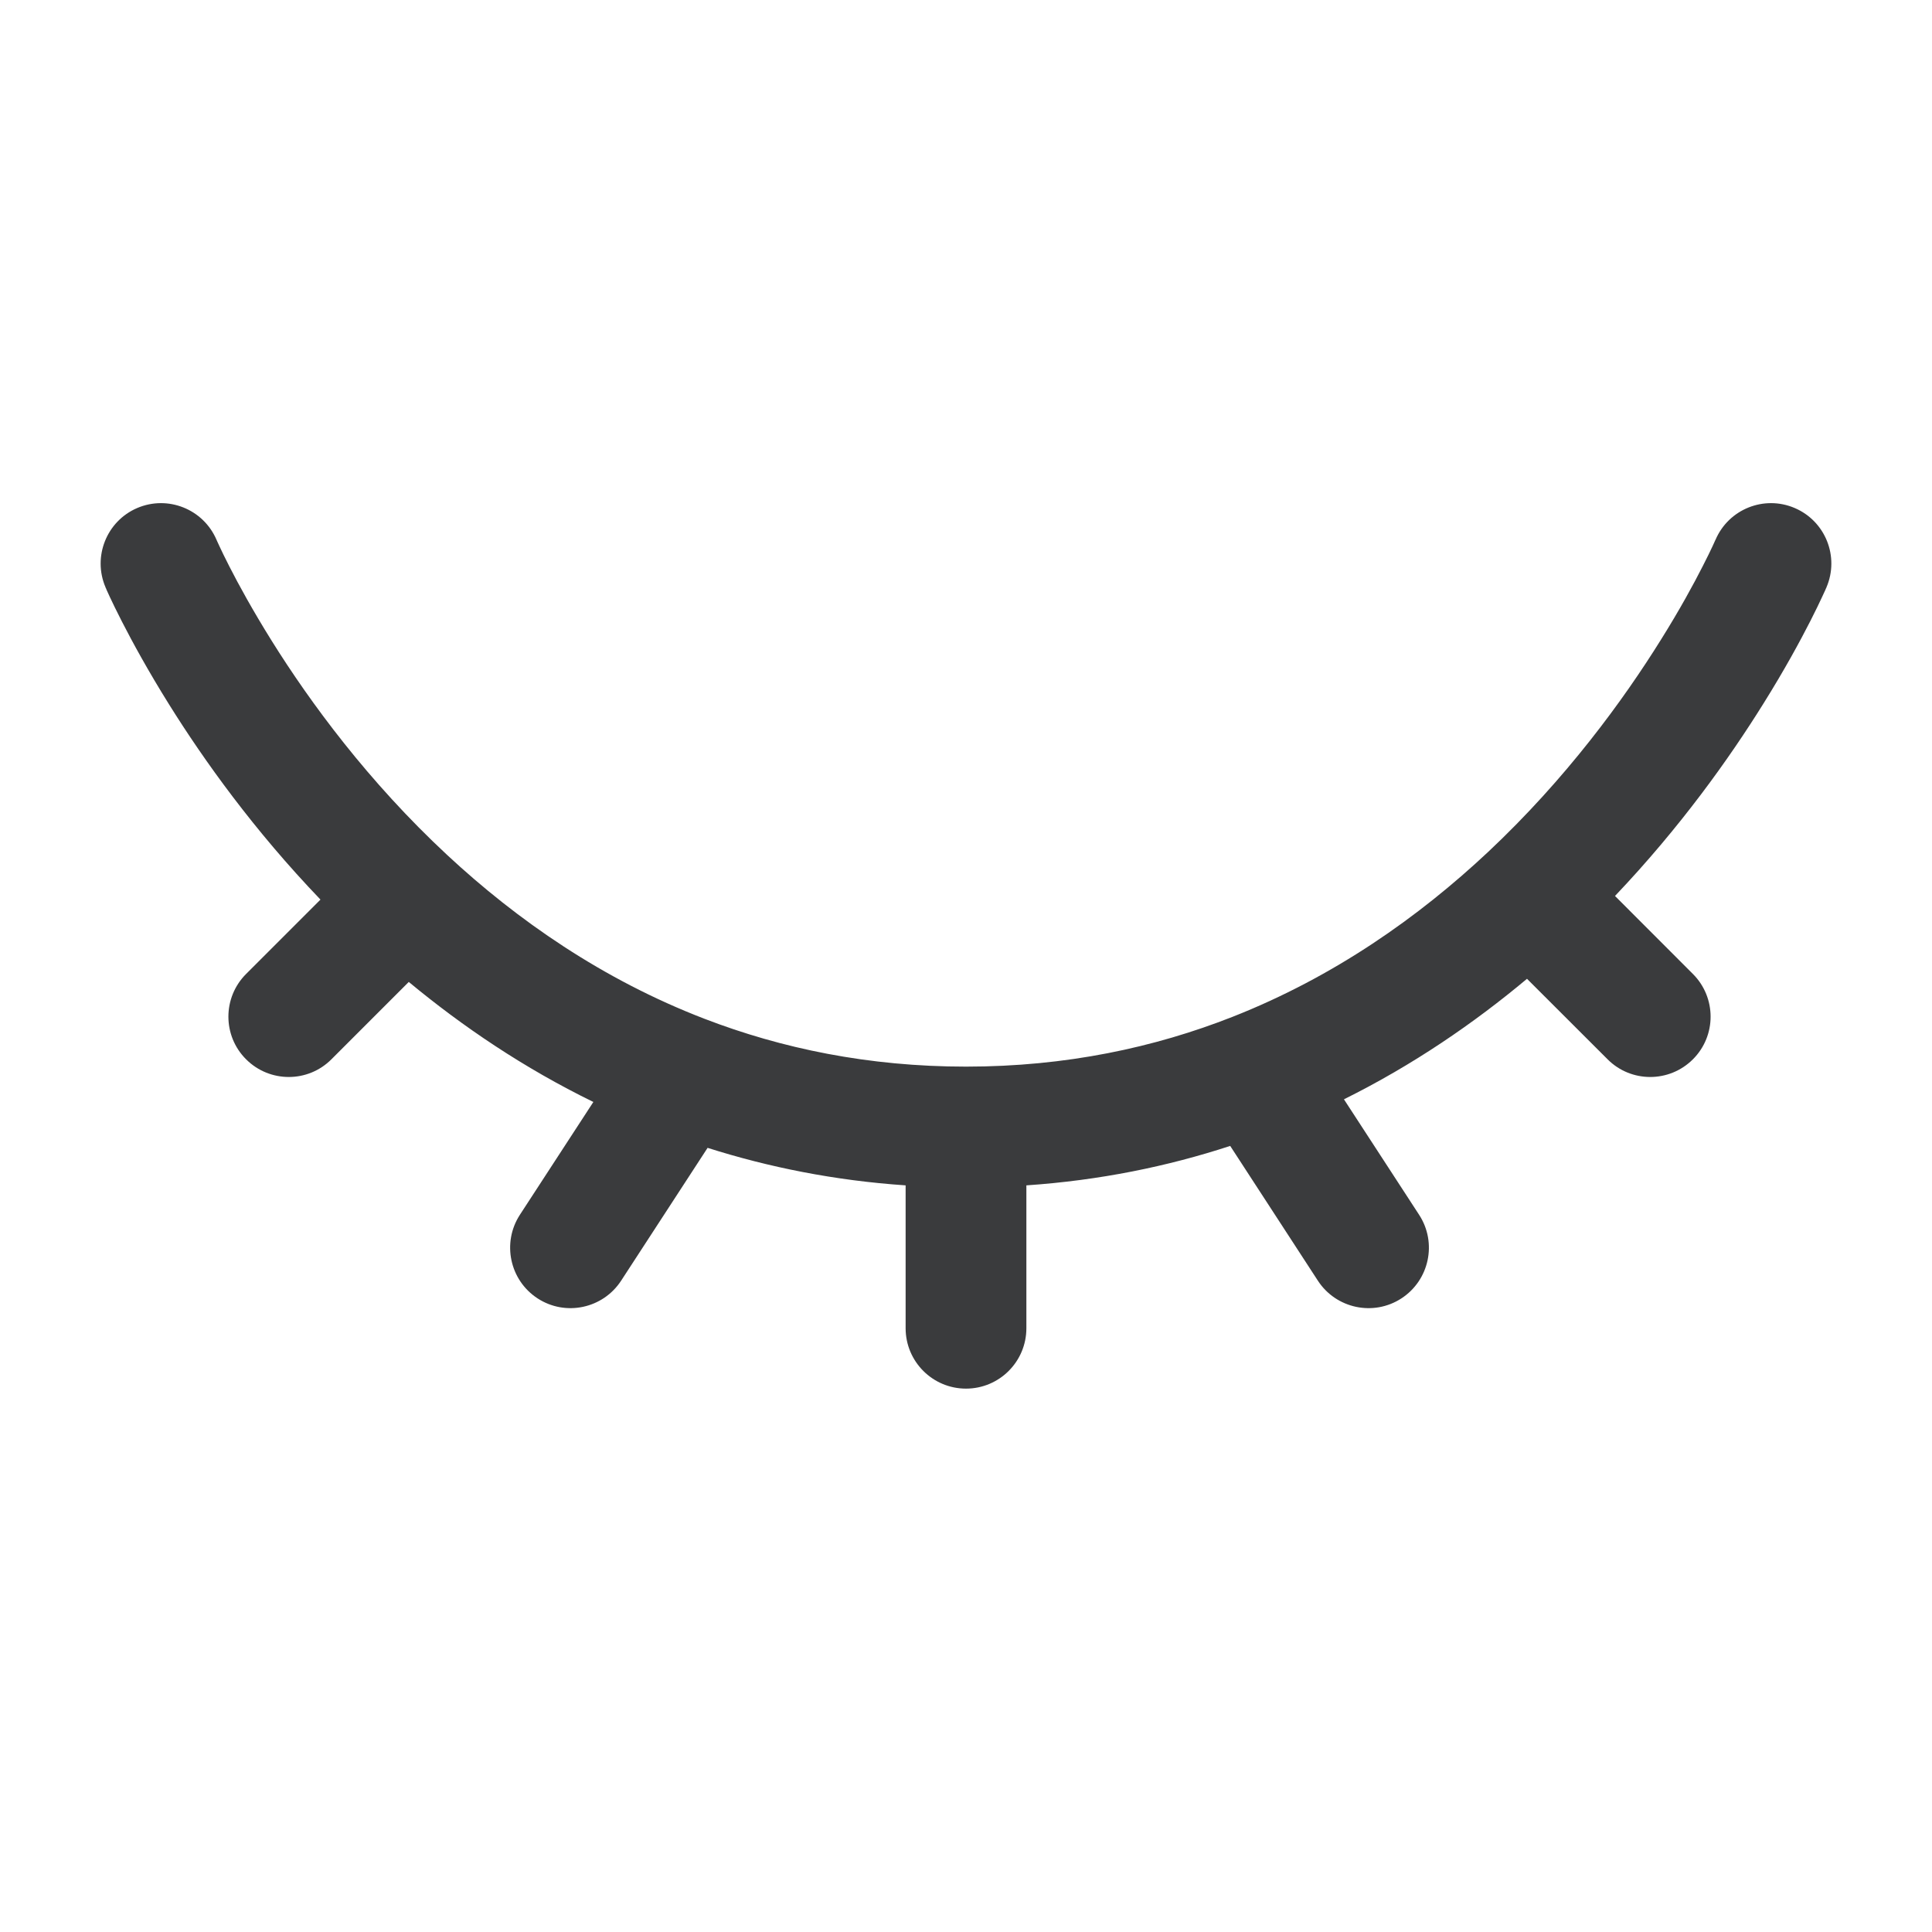
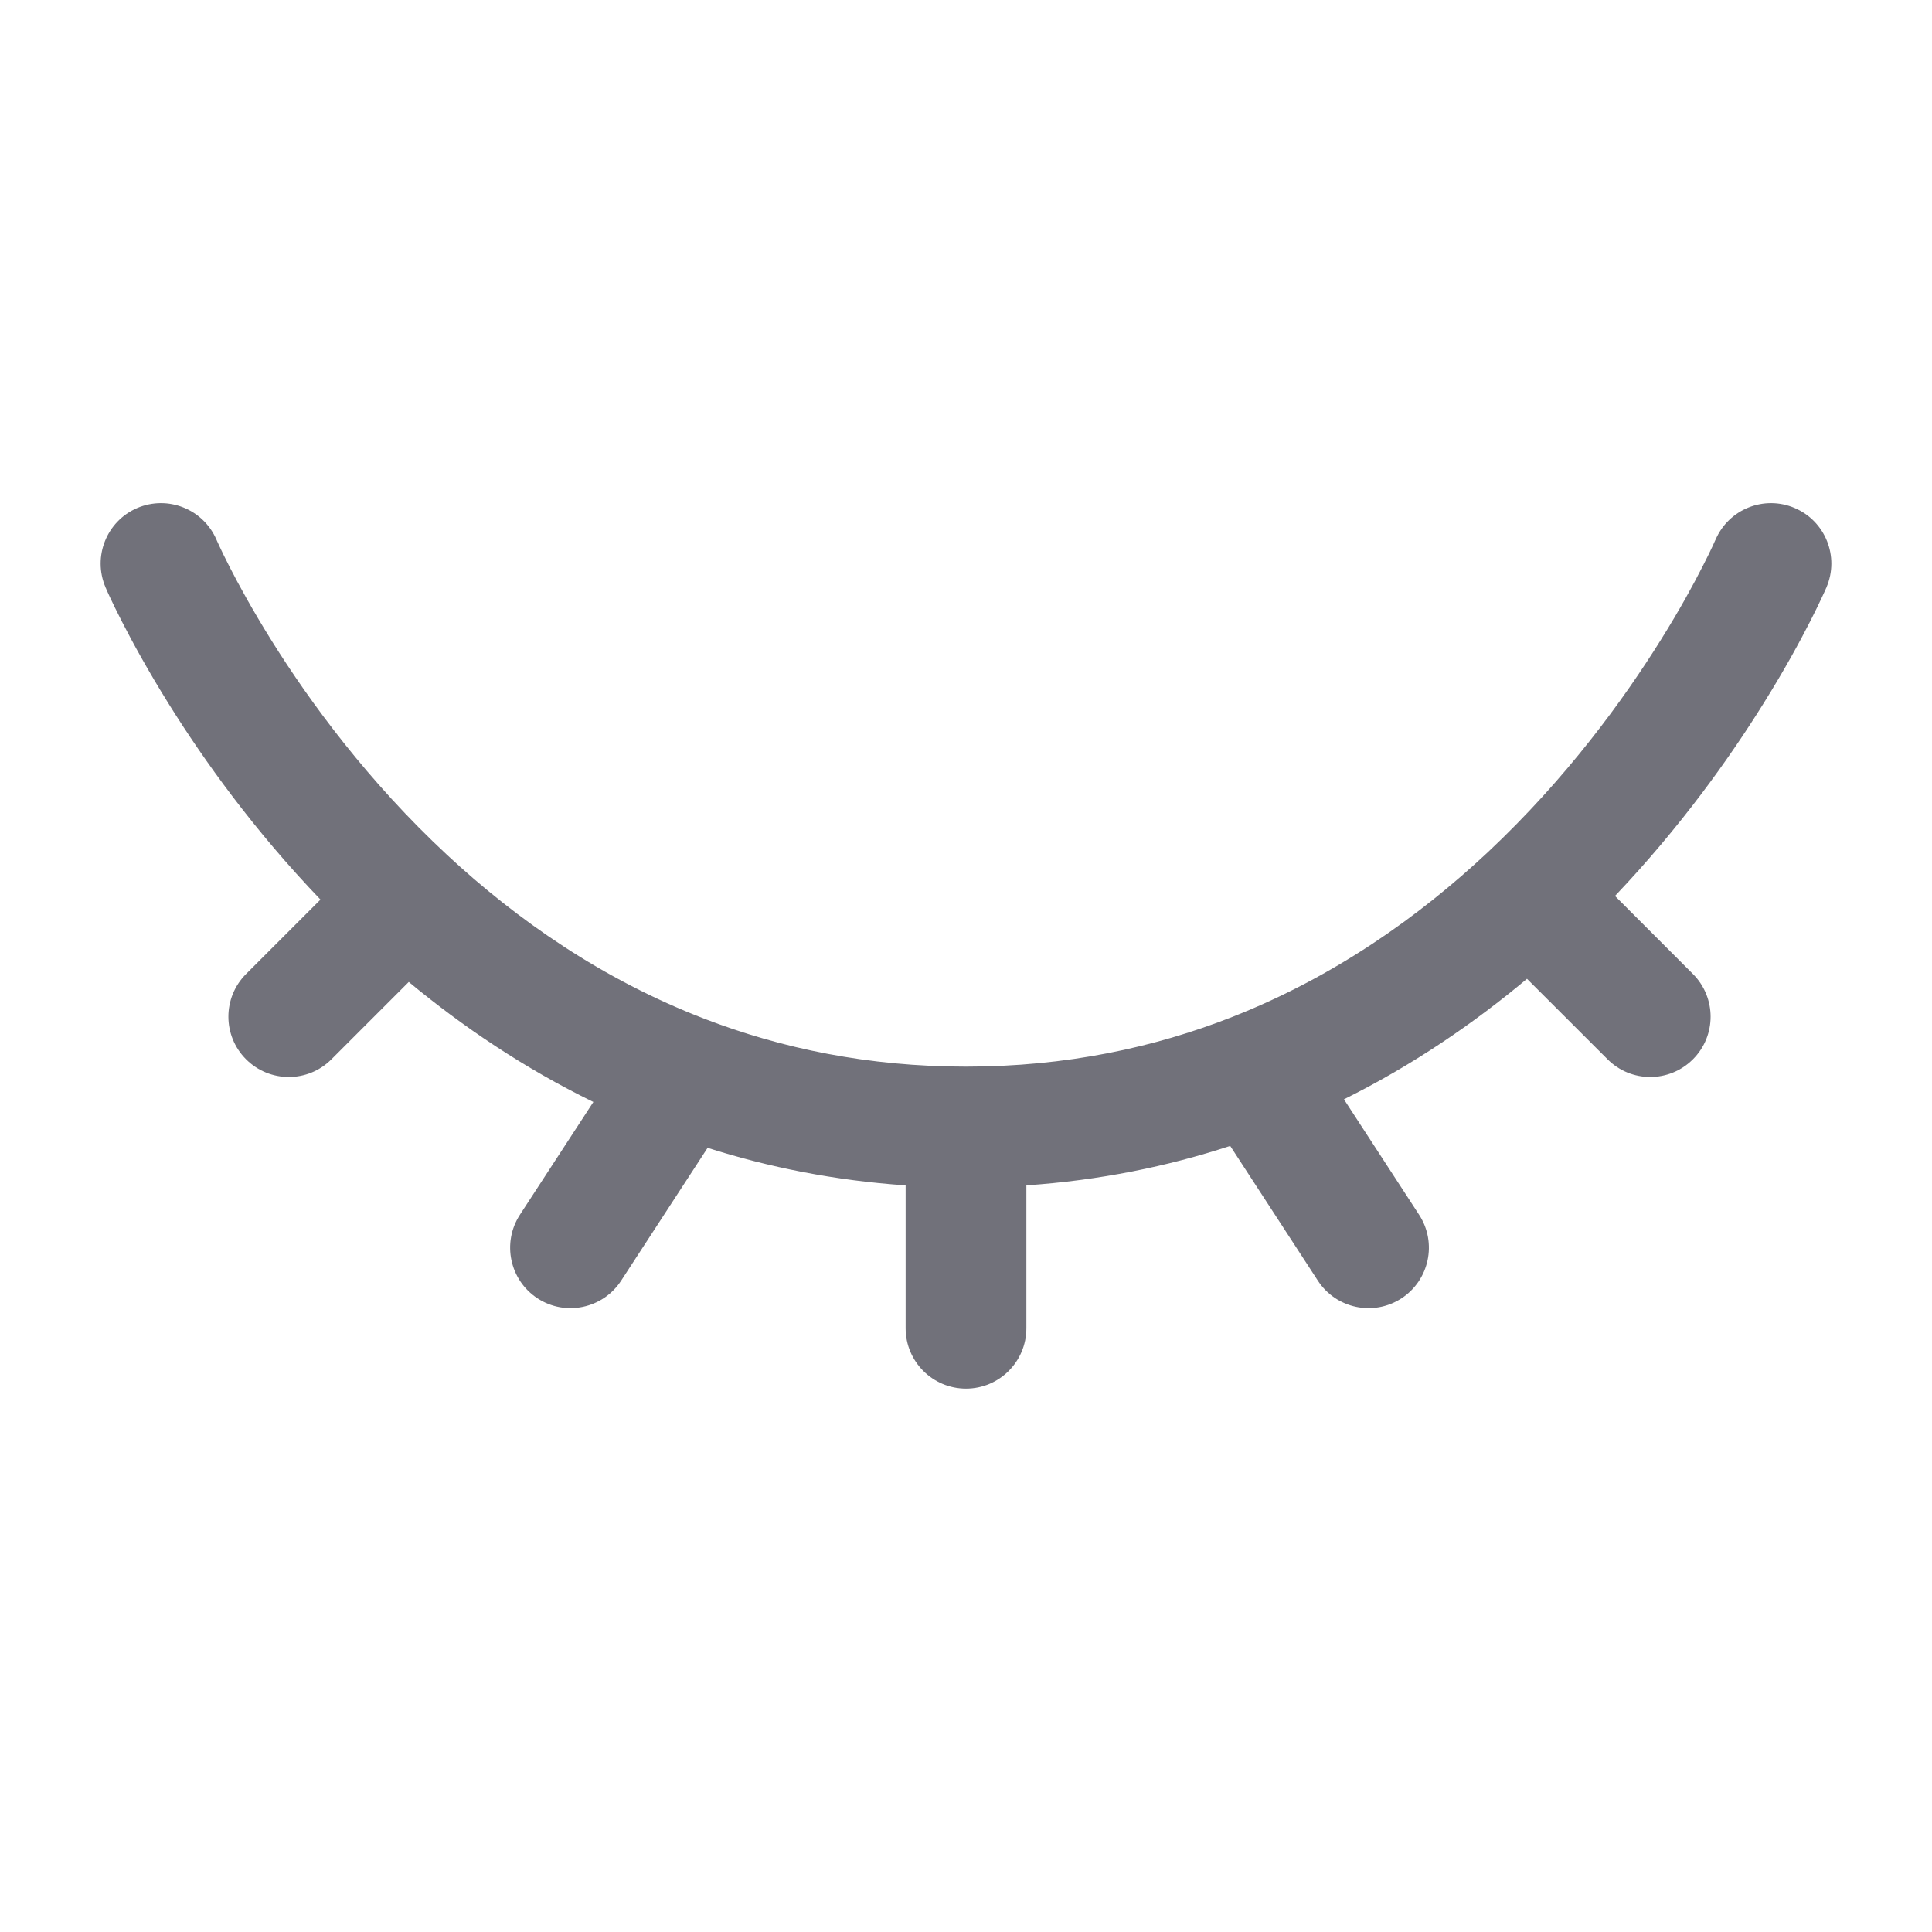
<svg xmlns="http://www.w3.org/2000/svg" width="800px" height="800px" viewBox="0 0 24 24" fill="none">
-   <path fill-rule="evenodd" clip-rule="evenodd" d="M22.295 6.311C22.676 6.474 22.852 6.915 22.689 7.296L22 7C22.689 7.296 22.689 7.295 22.689 7.296L22.689 7.297L22.688 7.3L22.684 7.307L22.674 7.331C22.665 7.351 22.652 7.38 22.635 7.415C22.602 7.487 22.553 7.588 22.489 7.714C22.36 7.967 22.168 8.321 21.908 8.737C21.483 9.42 20.872 10.278 20.062 11.13L21.03 12.099C21.323 12.392 21.323 12.867 21.03 13.159C20.737 13.452 20.262 13.452 19.97 13.159L18.969 12.159C18.309 12.711 17.553 13.23 16.695 13.656L17.629 15.091C17.855 15.438 17.756 15.903 17.409 16.129C17.062 16.355 16.597 16.256 16.371 15.909L15.282 14.235C14.503 14.49 13.659 14.663 12.75 14.725V16.5C12.75 16.914 12.414 17.25 12 17.25C11.586 17.25 11.25 16.914 11.25 16.5V14.725C10.369 14.665 9.549 14.5 8.79 14.259L7.716 15.909C7.49 16.256 7.025 16.355 6.678 16.129C6.331 15.903 6.233 15.438 6.458 15.091L7.371 13.689C6.506 13.267 5.744 12.75 5.078 12.198L4.117 13.159C3.825 13.452 3.35 13.452 3.057 13.159C2.764 12.867 2.764 12.392 3.057 12.099L3.981 11.175C3.156 10.315 2.535 9.447 2.103 8.755C1.84 8.334 1.645 7.976 1.514 7.72C1.448 7.592 1.399 7.489 1.365 7.417C1.349 7.381 1.336 7.352 1.326 7.332L1.316 7.307L1.312 7.3L1.311 7.297L1.311 7.296C1.311 7.296 1.311 7.296 2 7L1.311 7.296C1.148 6.916 1.324 6.474 1.704 6.311C2.085 6.148 2.525 6.324 2.689 6.704C2.689 6.704 2.689 6.704 2.689 6.704L2.69 6.706L2.696 6.72C2.702 6.733 2.711 6.754 2.725 6.783C2.751 6.84 2.793 6.926 2.85 7.038C2.963 7.26 3.138 7.58 3.375 7.96C3.85 8.721 4.572 9.707 5.556 10.622C6.422 11.427 7.483 12.168 8.752 12.656C9.706 13.023 10.785 13.25 12 13.25C13.242 13.25 14.342 13.013 15.312 12.631C16.574 12.134 17.628 11.388 18.487 10.582C19.456 9.672 20.167 8.695 20.635 7.943C20.869 7.569 21.041 7.252 21.152 7.033C21.209 6.923 21.249 6.838 21.276 6.781C21.289 6.753 21.298 6.732 21.304 6.719L21.31 6.706L21.311 6.705C21.311 6.705 21.311 6.705 21.311 6.705M22.295 6.311C21.915 6.148 21.474 6.324 21.311 6.705L22.295 6.311ZM2.689 6.704C2.689 6.704 2.689 6.704 2.689 6.704V6.704Z" fill="#3a3b3d" />
+   <path fill-rule="evenodd" clip-rule="evenodd" d="M22.295 6.311C22.676 6.474 22.852 6.915 22.689 7.296L22 7C22.689 7.296 22.689 7.295 22.689 7.296L22.689 7.297L22.688 7.3L22.684 7.307L22.674 7.331C22.665 7.351 22.652 7.38 22.635 7.415C22.602 7.487 22.553 7.588 22.489 7.714C22.36 7.967 22.168 8.321 21.908 8.737C21.483 9.42 20.872 10.278 20.062 11.13L21.03 12.099C21.323 12.392 21.323 12.867 21.03 13.159C20.737 13.452 20.262 13.452 19.97 13.159L18.969 12.159C18.309 12.711 17.553 13.23 16.695 13.656L17.629 15.091C17.855 15.438 17.756 15.903 17.409 16.129C17.062 16.355 16.597 16.256 16.371 15.909L15.282 14.235C14.503 14.49 13.659 14.663 12.75 14.725V16.5C12.75 16.914 12.414 17.25 12 17.25C11.586 17.25 11.25 16.914 11.25 16.5V14.725C10.369 14.665 9.549 14.5 8.79 14.259L7.716 15.909C7.49 16.256 7.025 16.355 6.678 16.129C6.331 15.903 6.233 15.438 6.458 15.091L7.371 13.689C6.506 13.267 5.744 12.75 5.078 12.198L4.117 13.159C3.825 13.452 3.35 13.452 3.057 13.159C2.764 12.867 2.764 12.392 3.057 12.099L3.981 11.175C3.156 10.315 2.535 9.447 2.103 8.755C1.84 8.334 1.645 7.976 1.514 7.72C1.448 7.592 1.399 7.489 1.365 7.417C1.349 7.381 1.336 7.352 1.326 7.332L1.316 7.307L1.312 7.3L1.311 7.297L1.311 7.296C1.311 7.296 1.311 7.296 2 7L1.311 7.296C1.148 6.916 1.324 6.474 1.704 6.311C2.085 6.148 2.525 6.324 2.689 6.704C2.689 6.704 2.689 6.704 2.689 6.704L2.69 6.706L2.696 6.72C2.702 6.733 2.711 6.754 2.725 6.783C2.751 6.84 2.793 6.926 2.85 7.038C2.963 7.26 3.138 7.58 3.375 7.96C3.85 8.721 4.572 9.707 5.556 10.622C6.422 11.427 7.483 12.168 8.752 12.656C9.706 13.023 10.785 13.25 12 13.25C13.242 13.25 14.342 13.013 15.312 12.631C16.574 12.134 17.628 11.388 18.487 10.582C19.456 9.672 20.167 8.695 20.635 7.943C20.869 7.569 21.041 7.252 21.152 7.033C21.209 6.923 21.249 6.838 21.276 6.781C21.289 6.753 21.298 6.732 21.304 6.719L21.31 6.706L21.311 6.705C21.311 6.705 21.311 6.705 21.311 6.705M22.295 6.311C21.915 6.148 21.474 6.324 21.311 6.705L22.295 6.311ZM2.689 6.704C2.689 6.704 2.689 6.704 2.689 6.704V6.704Z" fill="#71717a" />
</svg>
